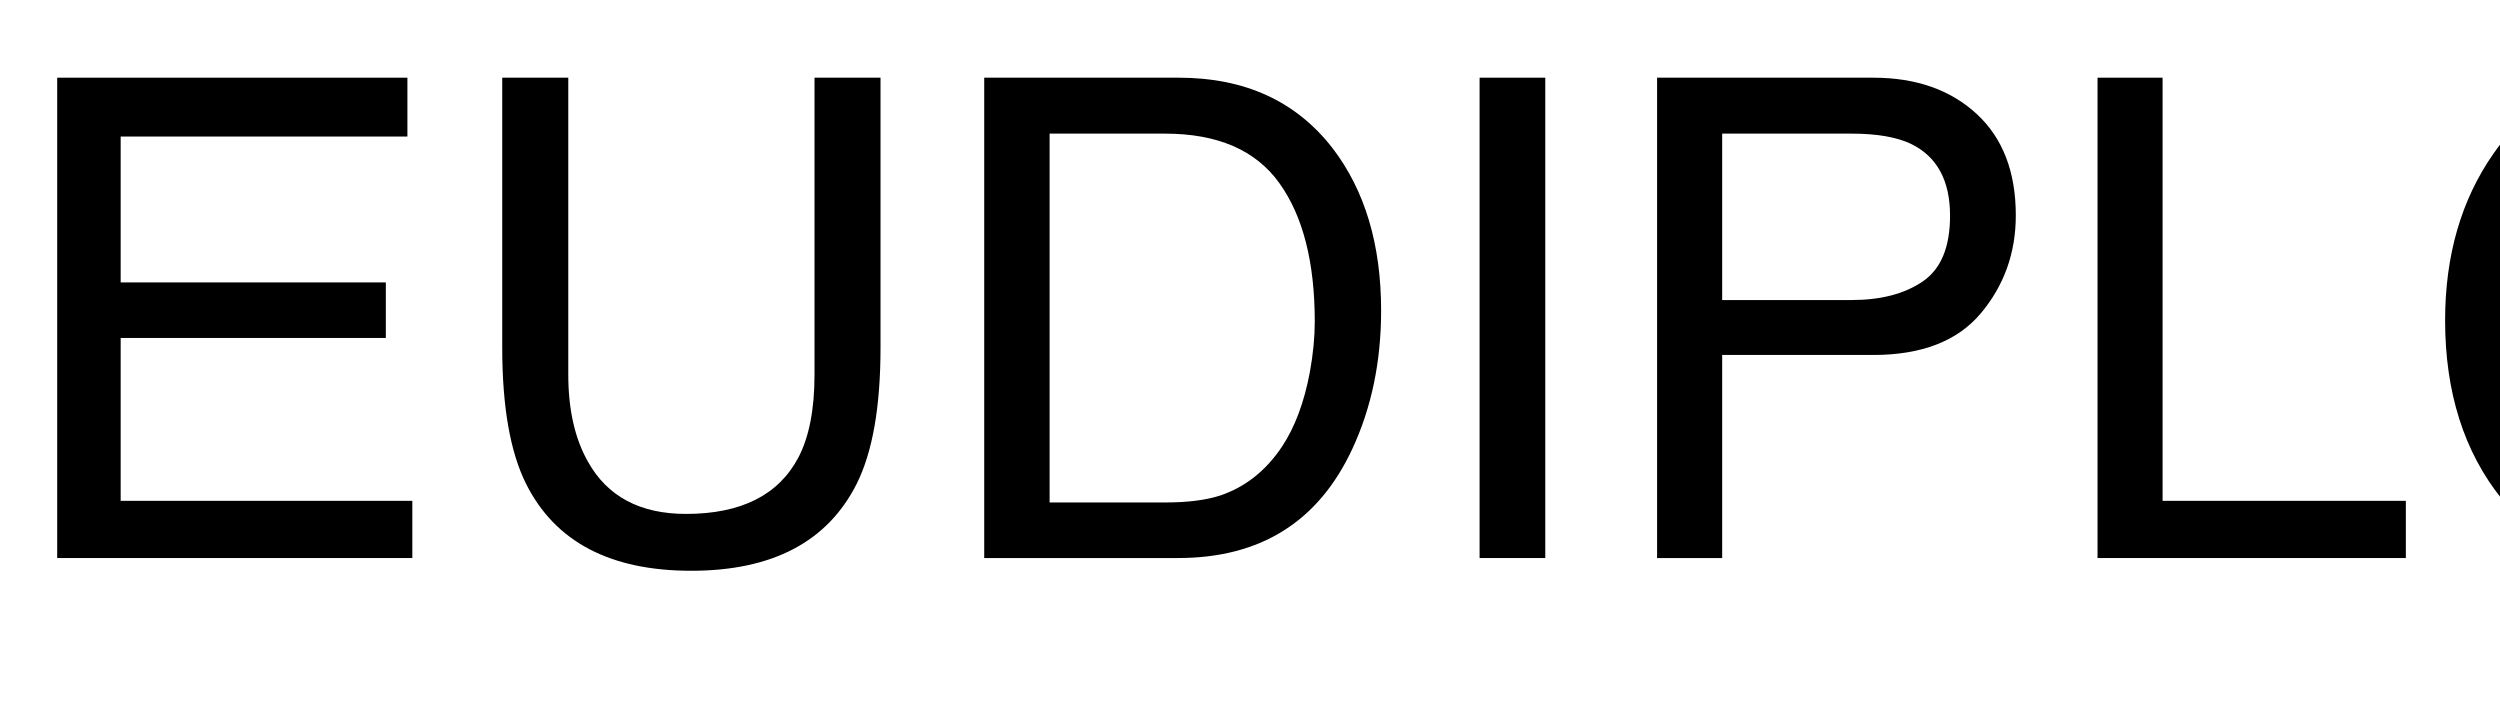
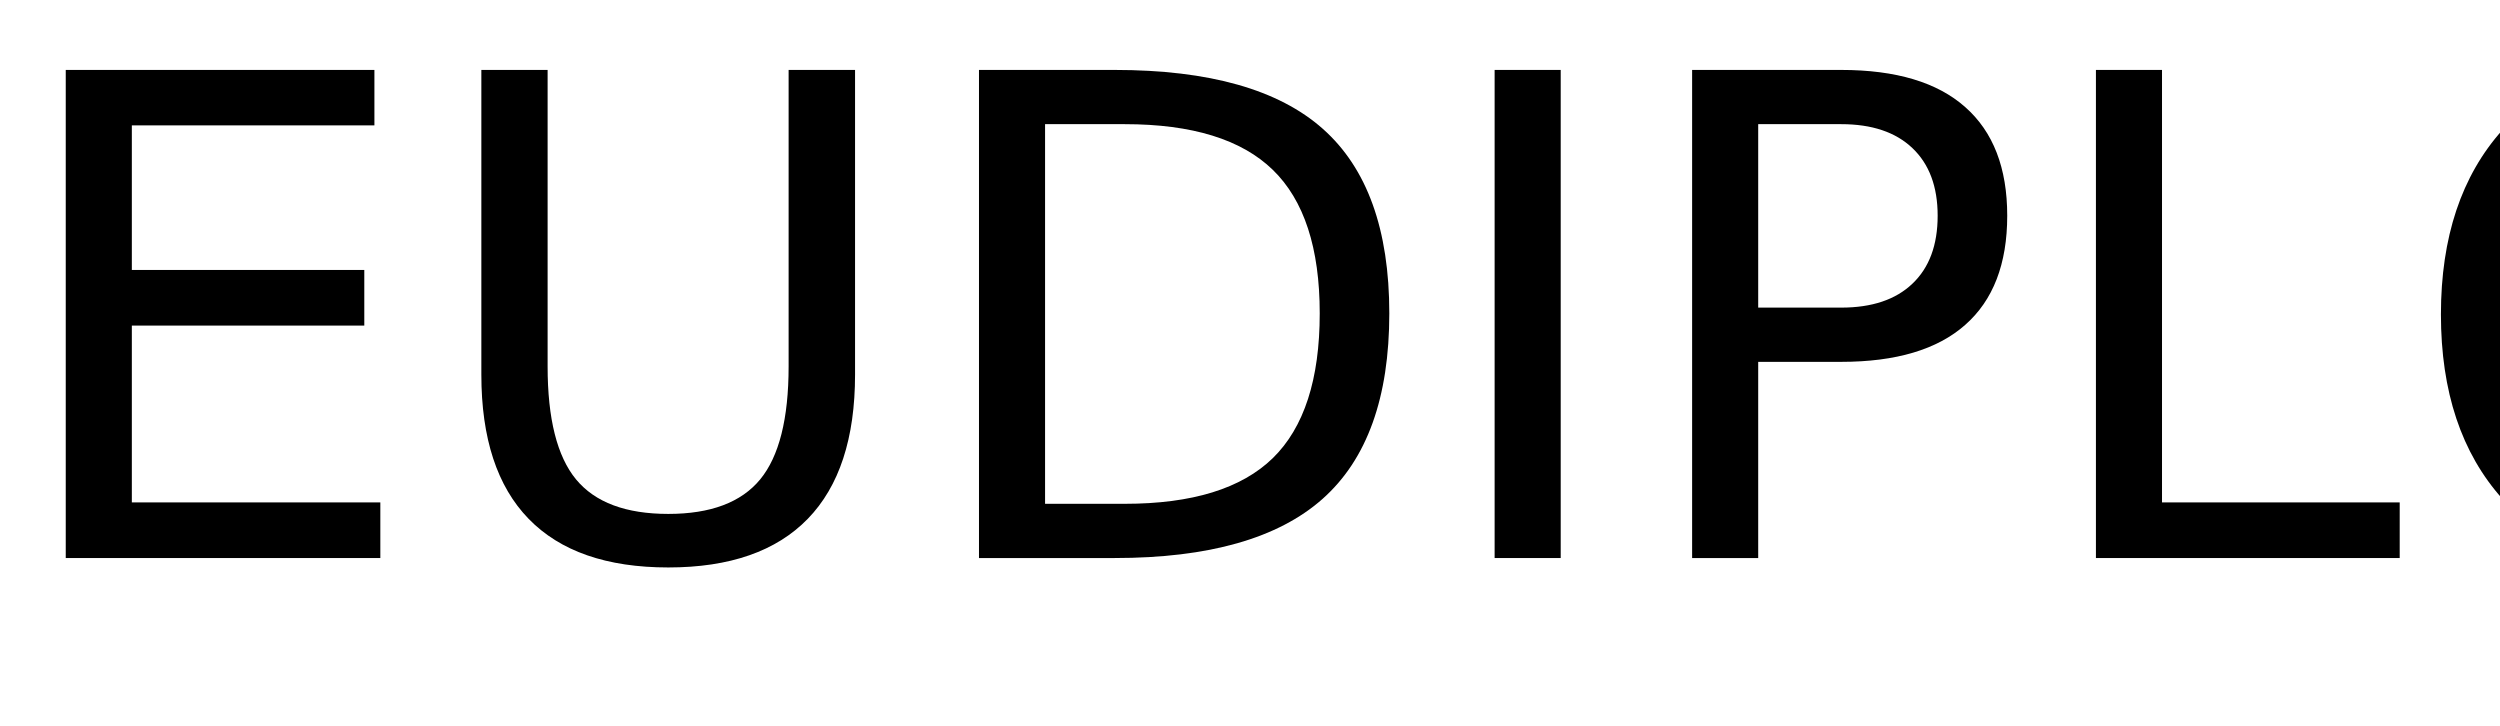
<svg xmlns="http://www.w3.org/2000/svg" xmlns:xlink="http://www.w3.org/1999/xlink" width="224" height="65" viewBox="0 0 224 65">
  <defs>
    <g>
      <g id="glyph-0-0">
-         <path d="M 5.125 -43.039 L 36.504 -43.039 L 36.504 -37.766 L 10.812 -37.766 L 10.812 -24.695 L 34.57 -24.695 L 34.57 -19.719 L 10.812 -19.719 L 10.812 -5.125 L 36.945 -5.125 L 36.945 0 L 5.125 0 Z M 5.125 -43.039 " />
+         <path d="M 5.891 -43.734 L 33.547 -43.734 L 33.547 -38.766 L 11.812 -38.766 L 11.812 -25.812 L 32.641 -25.812 L 32.641 -20.828 L 11.812 -20.828 L 11.812 -4.984 L 34.078 -4.984 L 34.078 0 L 5.891 0 Z M 5.891 -43.734 " />
      </g>
      <g id="glyph-0-1">
-         <path d="M 10.898 -43.039 L 10.898 -16.438 C 10.898 -13.312 11.484 -10.711 12.656 -8.641 C 14.395 -5.516 17.324 -3.953 21.445 -3.953 C 26.387 -3.953 29.746 -5.645 31.523 -9.023 C 32.48 -10.859 32.961 -13.328 32.961 -16.438 L 32.961 -43.039 L 38.875 -43.039 L 38.875 -18.867 C 38.875 -13.574 38.164 -9.5 36.738 -6.648 C 34.121 -1.453 29.18 1.141 21.914 1.141 C 14.648 1.141 9.719 -1.453 7.117 -6.648 C 5.691 -9.5 4.98 -13.574 4.98 -18.867 L 4.98 -43.039 Z M 10.898 -43.039 " />
+         <path d="M 5.219 -43.734 L 11.156 -43.734 L 11.156 -17.172 C 11.156 -12.484 12.004 -9.109 13.703 -7.047 C 15.41 -4.984 18.164 -3.953 21.969 -3.953 C 25.758 -3.953 28.504 -4.984 30.203 -7.047 C 31.898 -9.109 32.75 -12.484 32.75 -17.172 L 32.75 -43.734 L 38.703 -43.734 L 38.703 -16.438 C 38.703 -10.727 37.289 -6.422 34.469 -3.516 C 31.645 -0.609 27.477 0.844 21.969 0.844 C 16.445 0.844 12.273 -0.609 9.453 -3.516 C 6.629 -6.422 5.219 -10.727 5.219 -16.438 Z M 5.219 -43.734 " />
      </g>
      <g id="glyph-0-2">
-         <path d="M 21.094 -4.98 C 23.066 -4.98 24.688 -5.188 25.957 -5.594 C 28.223 -6.355 30.078 -7.82 31.523 -9.992 C 32.676 -11.73 33.508 -13.953 34.016 -16.672 C 34.309 -18.293 34.453 -19.797 34.453 -21.18 C 34.453 -26.512 33.395 -30.656 31.273 -33.602 C 29.156 -36.551 25.742 -38.027 21.035 -38.027 L 10.695 -38.027 L 10.695 -4.98 Z M 4.836 -43.039 L 22.266 -43.039 C 28.184 -43.039 32.773 -40.938 36.035 -36.738 C 38.945 -32.949 40.398 -28.094 40.398 -22.18 C 40.398 -17.609 39.539 -13.477 37.82 -9.785 C 34.793 -3.262 29.59 0 22.207 0 L 4.836 0 Z M 4.836 -43.039 " />
+         <path d="M 11.812 -38.875 L 11.812 -4.859 L 18.953 -4.859 C 24.992 -4.859 29.414 -6.223 32.219 -8.953 C 35.02 -11.691 36.422 -16.016 36.422 -21.922 C 36.422 -27.773 35.02 -32.062 32.219 -34.781 C 29.414 -37.508 24.992 -38.875 18.953 -38.875 Z M 5.891 -43.734 L 18.047 -43.734 C 26.523 -43.734 32.742 -41.973 36.703 -38.453 C 40.672 -34.93 42.656 -29.422 42.656 -21.922 C 42.656 -14.379 40.66 -8.836 36.672 -5.297 C 32.691 -1.766 26.484 0 18.047 0 L 5.891 0 Z M 5.891 -43.734 " />
      </g>
      <g id="glyph-0-3">
-         <path d="M 5.891 -43.039 L 11.777 -43.039 L 11.777 0 L 5.891 0 Z M 5.891 -43.039 " />
+         <path d="M 5.891 -43.734 L 11.812 -43.734 L 11.812 0 L 5.891 0 Z M 5.891 -43.734 " />
      </g>
      <g id="glyph-0-4">
-         <path d="M 5.125 -43.039 L 24.492 -43.039 C 28.32 -43.039 31.406 -41.957 33.75 -39.801 C 36.094 -37.641 37.266 -34.609 37.266 -30.703 C 37.266 -27.344 36.219 -24.418 34.133 -21.93 C 32.043 -19.438 28.828 -18.195 24.492 -18.195 L 10.957 -18.195 L 10.957 0 L 5.125 0 Z M 31.375 -30.672 C 31.375 -33.836 30.203 -35.984 27.859 -37.117 C 26.57 -37.723 24.805 -38.027 22.559 -38.027 L 10.957 -38.027 L 10.957 -23.117 L 22.559 -23.117 C 25.176 -23.117 27.301 -23.672 28.93 -24.785 C 30.562 -25.898 31.375 -27.859 31.375 -30.672 Z M 31.375 -30.672 " />
+         <path d="M 11.812 -38.875 L 11.812 -22.438 L 19.25 -22.438 C 22 -22.438 24.125 -23.148 25.625 -24.578 C 27.133 -26.004 27.891 -28.035 27.891 -30.672 C 27.891 -33.285 27.133 -35.305 25.625 -36.734 C 24.125 -38.16 22 -38.875 19.25 -38.875 Z M 5.891 -43.734 L 19.25 -43.734 C 24.156 -43.734 27.859 -42.625 30.359 -40.406 C 32.867 -38.195 34.125 -34.953 34.125 -30.672 C 34.125 -26.359 32.867 -23.098 30.359 -20.891 C 27.859 -18.68 24.156 -17.578 19.25 -17.578 L 11.812 -17.578 L 11.812 0 L 5.891 0 Z M 5.891 -43.734 " />
      </g>
      <g id="glyph-0-5">
-         <path d="M 4.57 -43.039 L 10.398 -43.039 L 10.398 -5.125 L 32.195 -5.125 L 32.195 0 L 4.57 0 Z M 4.57 -43.039 " />
+         <path d="M 5.891 -43.734 L 11.812 -43.734 L 11.812 -4.984 L 33.109 -4.984 L 33.109 0 L 5.891 0 Z M 5.891 -43.734 " />
      </g>
      <g id="glyph-0-6">
-         <path d="M 23.145 -44.211 C 30.742 -44.211 36.367 -41.766 40.02 -36.883 C 42.871 -33.074 44.297 -28.203 44.297 -22.266 C 44.297 -15.84 42.664 -10.5 39.406 -6.242 C 35.578 -1.242 30.117 1.258 23.027 1.258 C 16.406 1.258 11.203 -0.93 7.414 -5.305 C 4.035 -9.523 2.344 -14.852 2.344 -21.297 C 2.344 -27.117 3.789 -32.102 6.68 -36.242 C 10.391 -41.555 15.879 -44.211 23.145 -44.211 Z M 23.73 -3.953 C 28.867 -3.953 32.582 -5.797 34.879 -9.477 C 37.172 -13.16 38.32 -17.391 38.32 -22.18 C 38.32 -27.238 36.996 -31.309 34.352 -34.395 C 31.703 -37.48 28.086 -39.023 23.496 -39.023 C 19.043 -39.023 15.41 -37.496 12.598 -34.438 C 9.785 -31.383 8.379 -26.875 8.379 -20.918 C 8.379 -16.152 9.586 -12.133 11.996 -8.863 C 14.41 -5.59 18.32 -3.953 23.73 -3.953 Z M 23.73 -3.953 " />
+         <path d="M 23.641 -39.734 C 19.348 -39.734 15.938 -38.129 13.406 -34.922 C 10.875 -31.723 9.609 -27.359 9.609 -21.828 C 9.609 -16.316 10.875 -11.957 13.406 -8.75 C 15.938 -5.551 19.348 -3.953 23.641 -3.953 C 27.941 -3.953 31.348 -5.551 33.859 -8.75 C 36.367 -11.957 37.625 -16.316 37.625 -21.828 C 37.625 -27.359 36.367 -31.723 33.859 -34.922 C 31.348 -38.129 27.941 -39.734 23.641 -39.734 Z M 23.641 -44.531 C 29.773 -44.531 34.676 -42.473 38.344 -38.359 C 42.02 -34.254 43.859 -28.742 43.859 -21.828 C 43.859 -14.93 42.02 -9.426 38.344 -5.312 C 34.676 -1.207 29.773 0.844 23.641 0.844 C 17.492 0.844 12.578 -1.203 8.891 -5.297 C 5.211 -9.398 3.375 -14.91 3.375 -21.828 C 3.375 -28.742 5.211 -34.254 8.891 -38.359 C 12.578 -42.473 17.492 -44.531 23.641 -44.531 Z M 23.641 -44.531 " />
      </g>
    </g>
  </defs>
  <g fill="rgb(0%, 0%, 0%)" fill-opacity="1">
    <use xlink:href="#glyph-0-0" x="0" y="50" />
-     <use xlink:href="#glyph-0-1" x="40.02" y="50" />
-     <use xlink:href="#glyph-0-2" x="83.35" y="50" />
-     <use xlink:href="#glyph-0-3" x="126.68" y="50" />
-     <use xlink:href="#glyph-0-4" x="143.35" y="50" />
-     <use xlink:href="#glyph-0-5" x="183.369" y="50" />
-     <use xlink:href="#glyph-0-6" x="216.738" y="50" />
+     <use xlink:href="#glyph-0-1" x="37.91" y="50" />
+     <use xlink:href="#glyph-0-2" x="81.826" y="50" />
+     <use xlink:href="#glyph-0-3" x="128.027" y="50" />
+     <use xlink:href="#glyph-0-4" x="145.723" y="50" />
+     <use xlink:href="#glyph-0-5" x="181.904" y="50" />
+     <use xlink:href="#glyph-0-6" x="215.332" y="50" />
  </g>
</svg>
